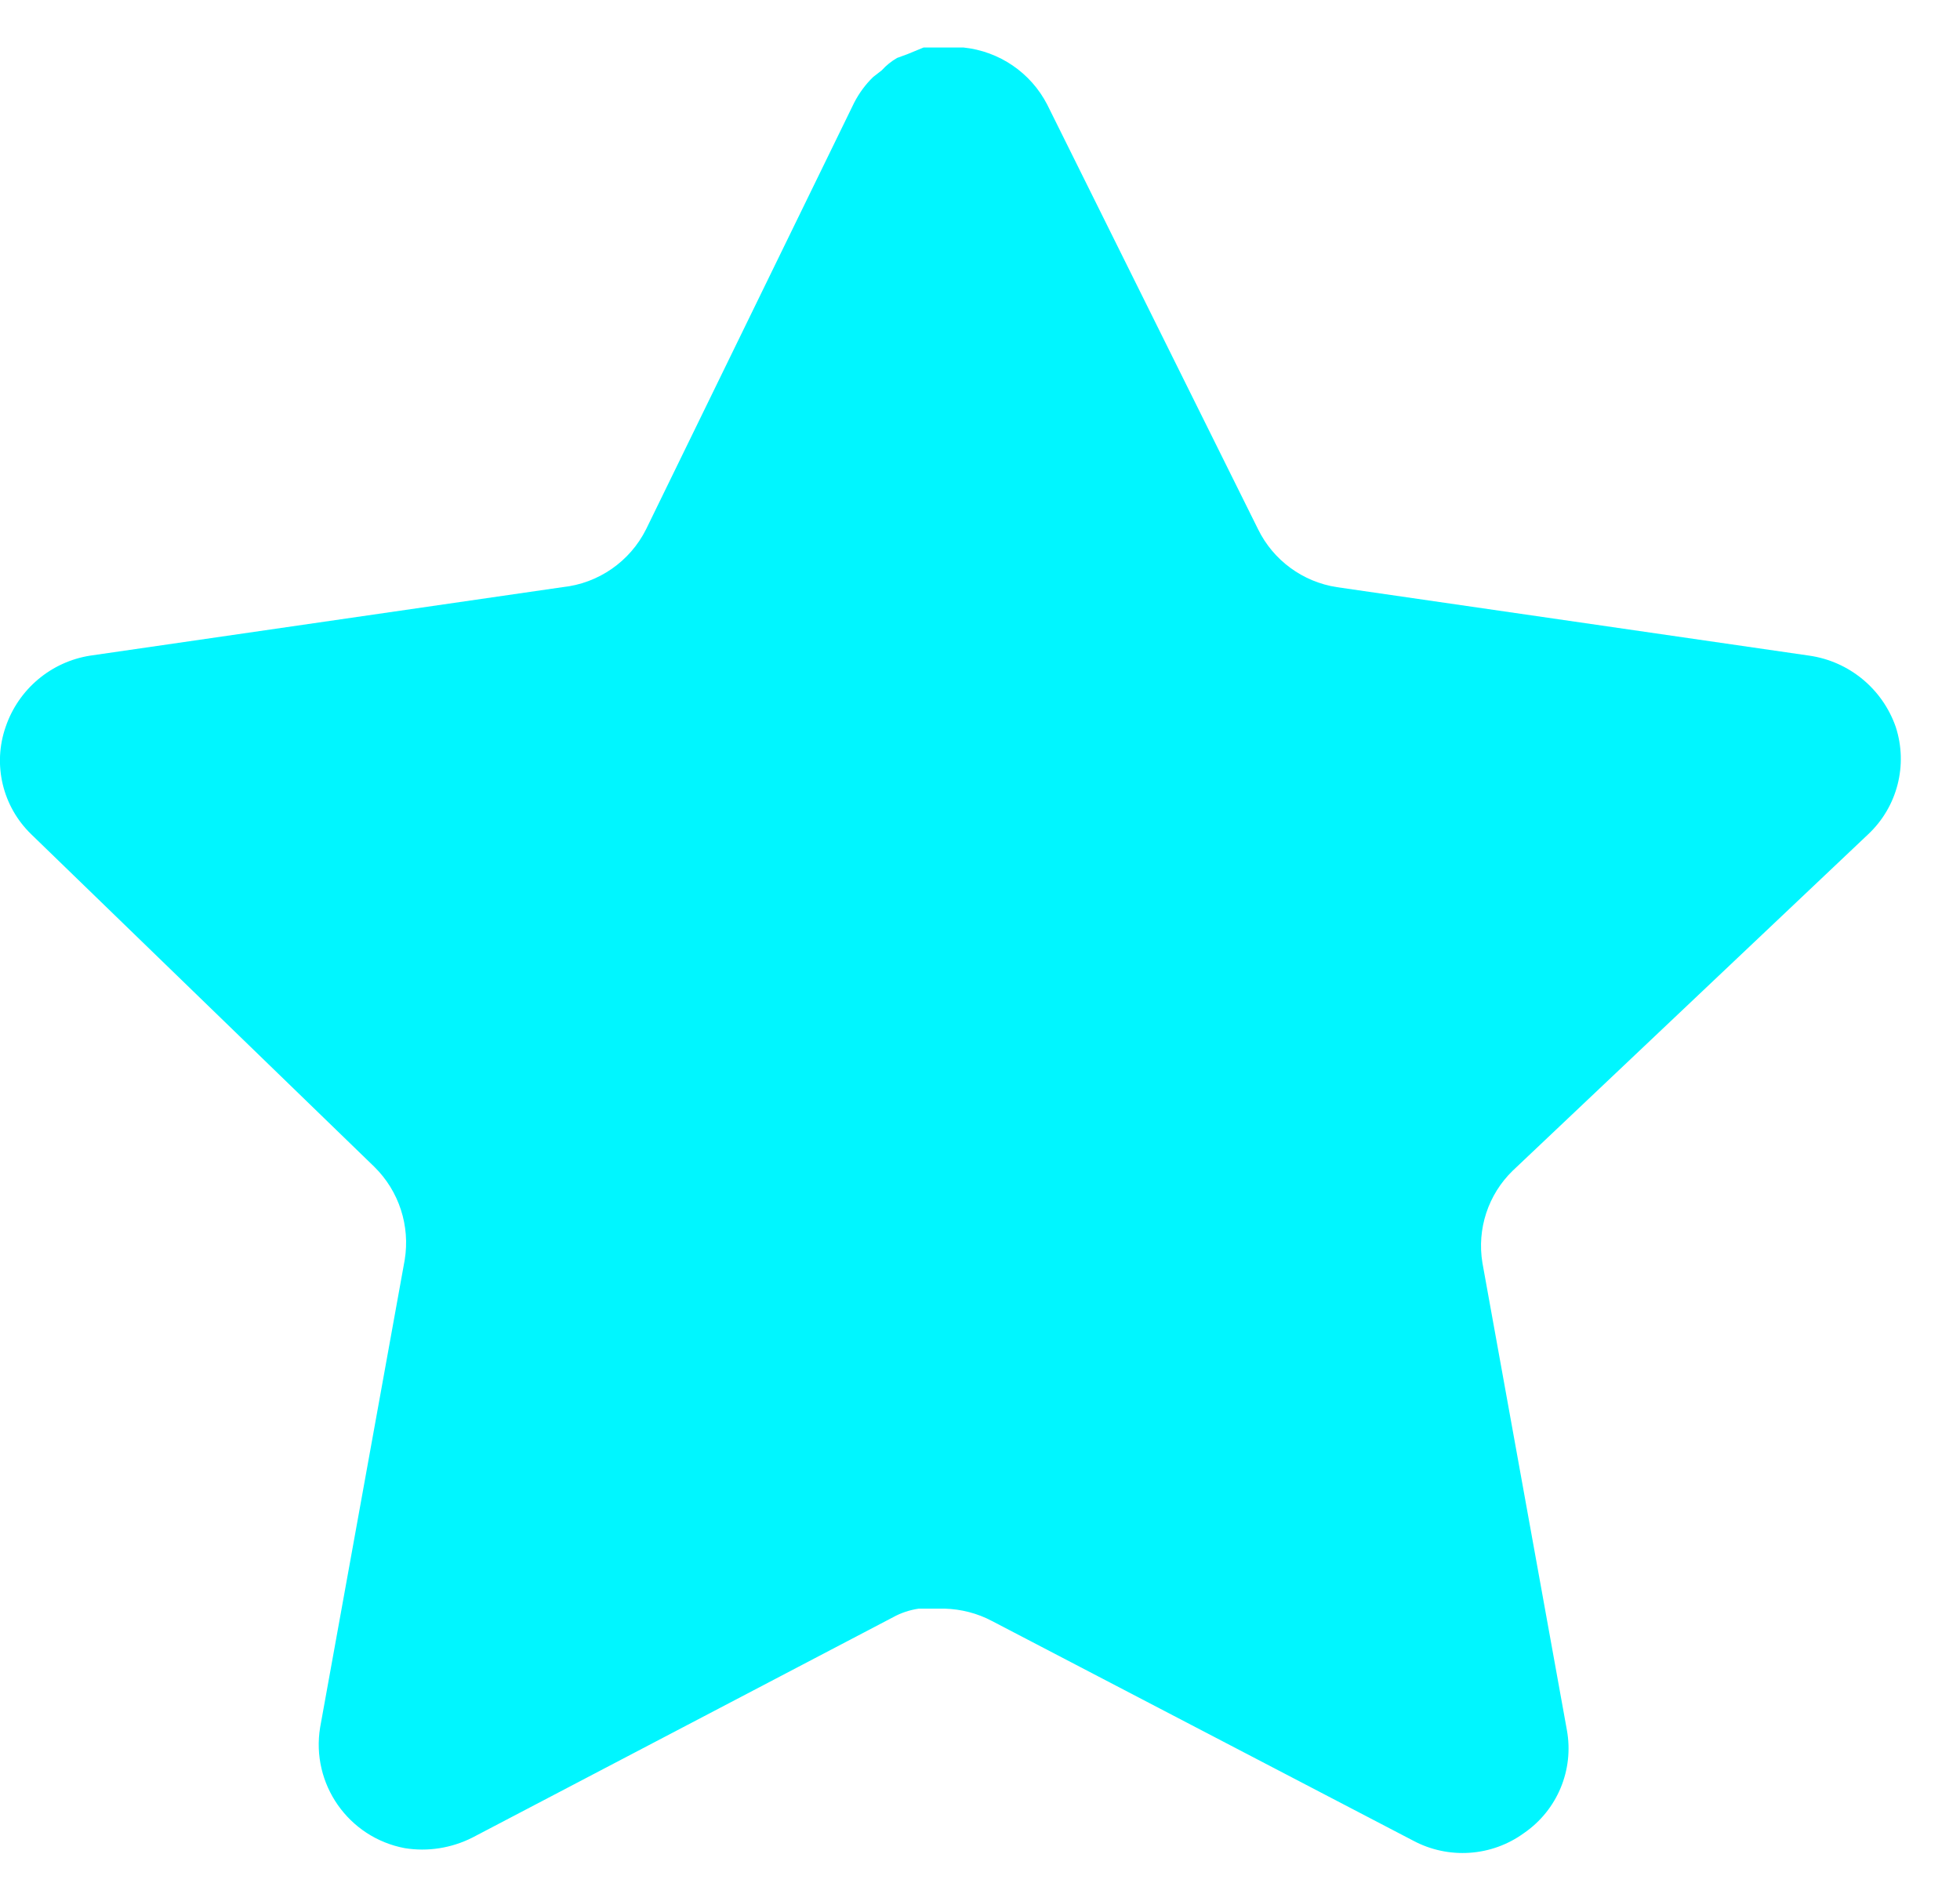
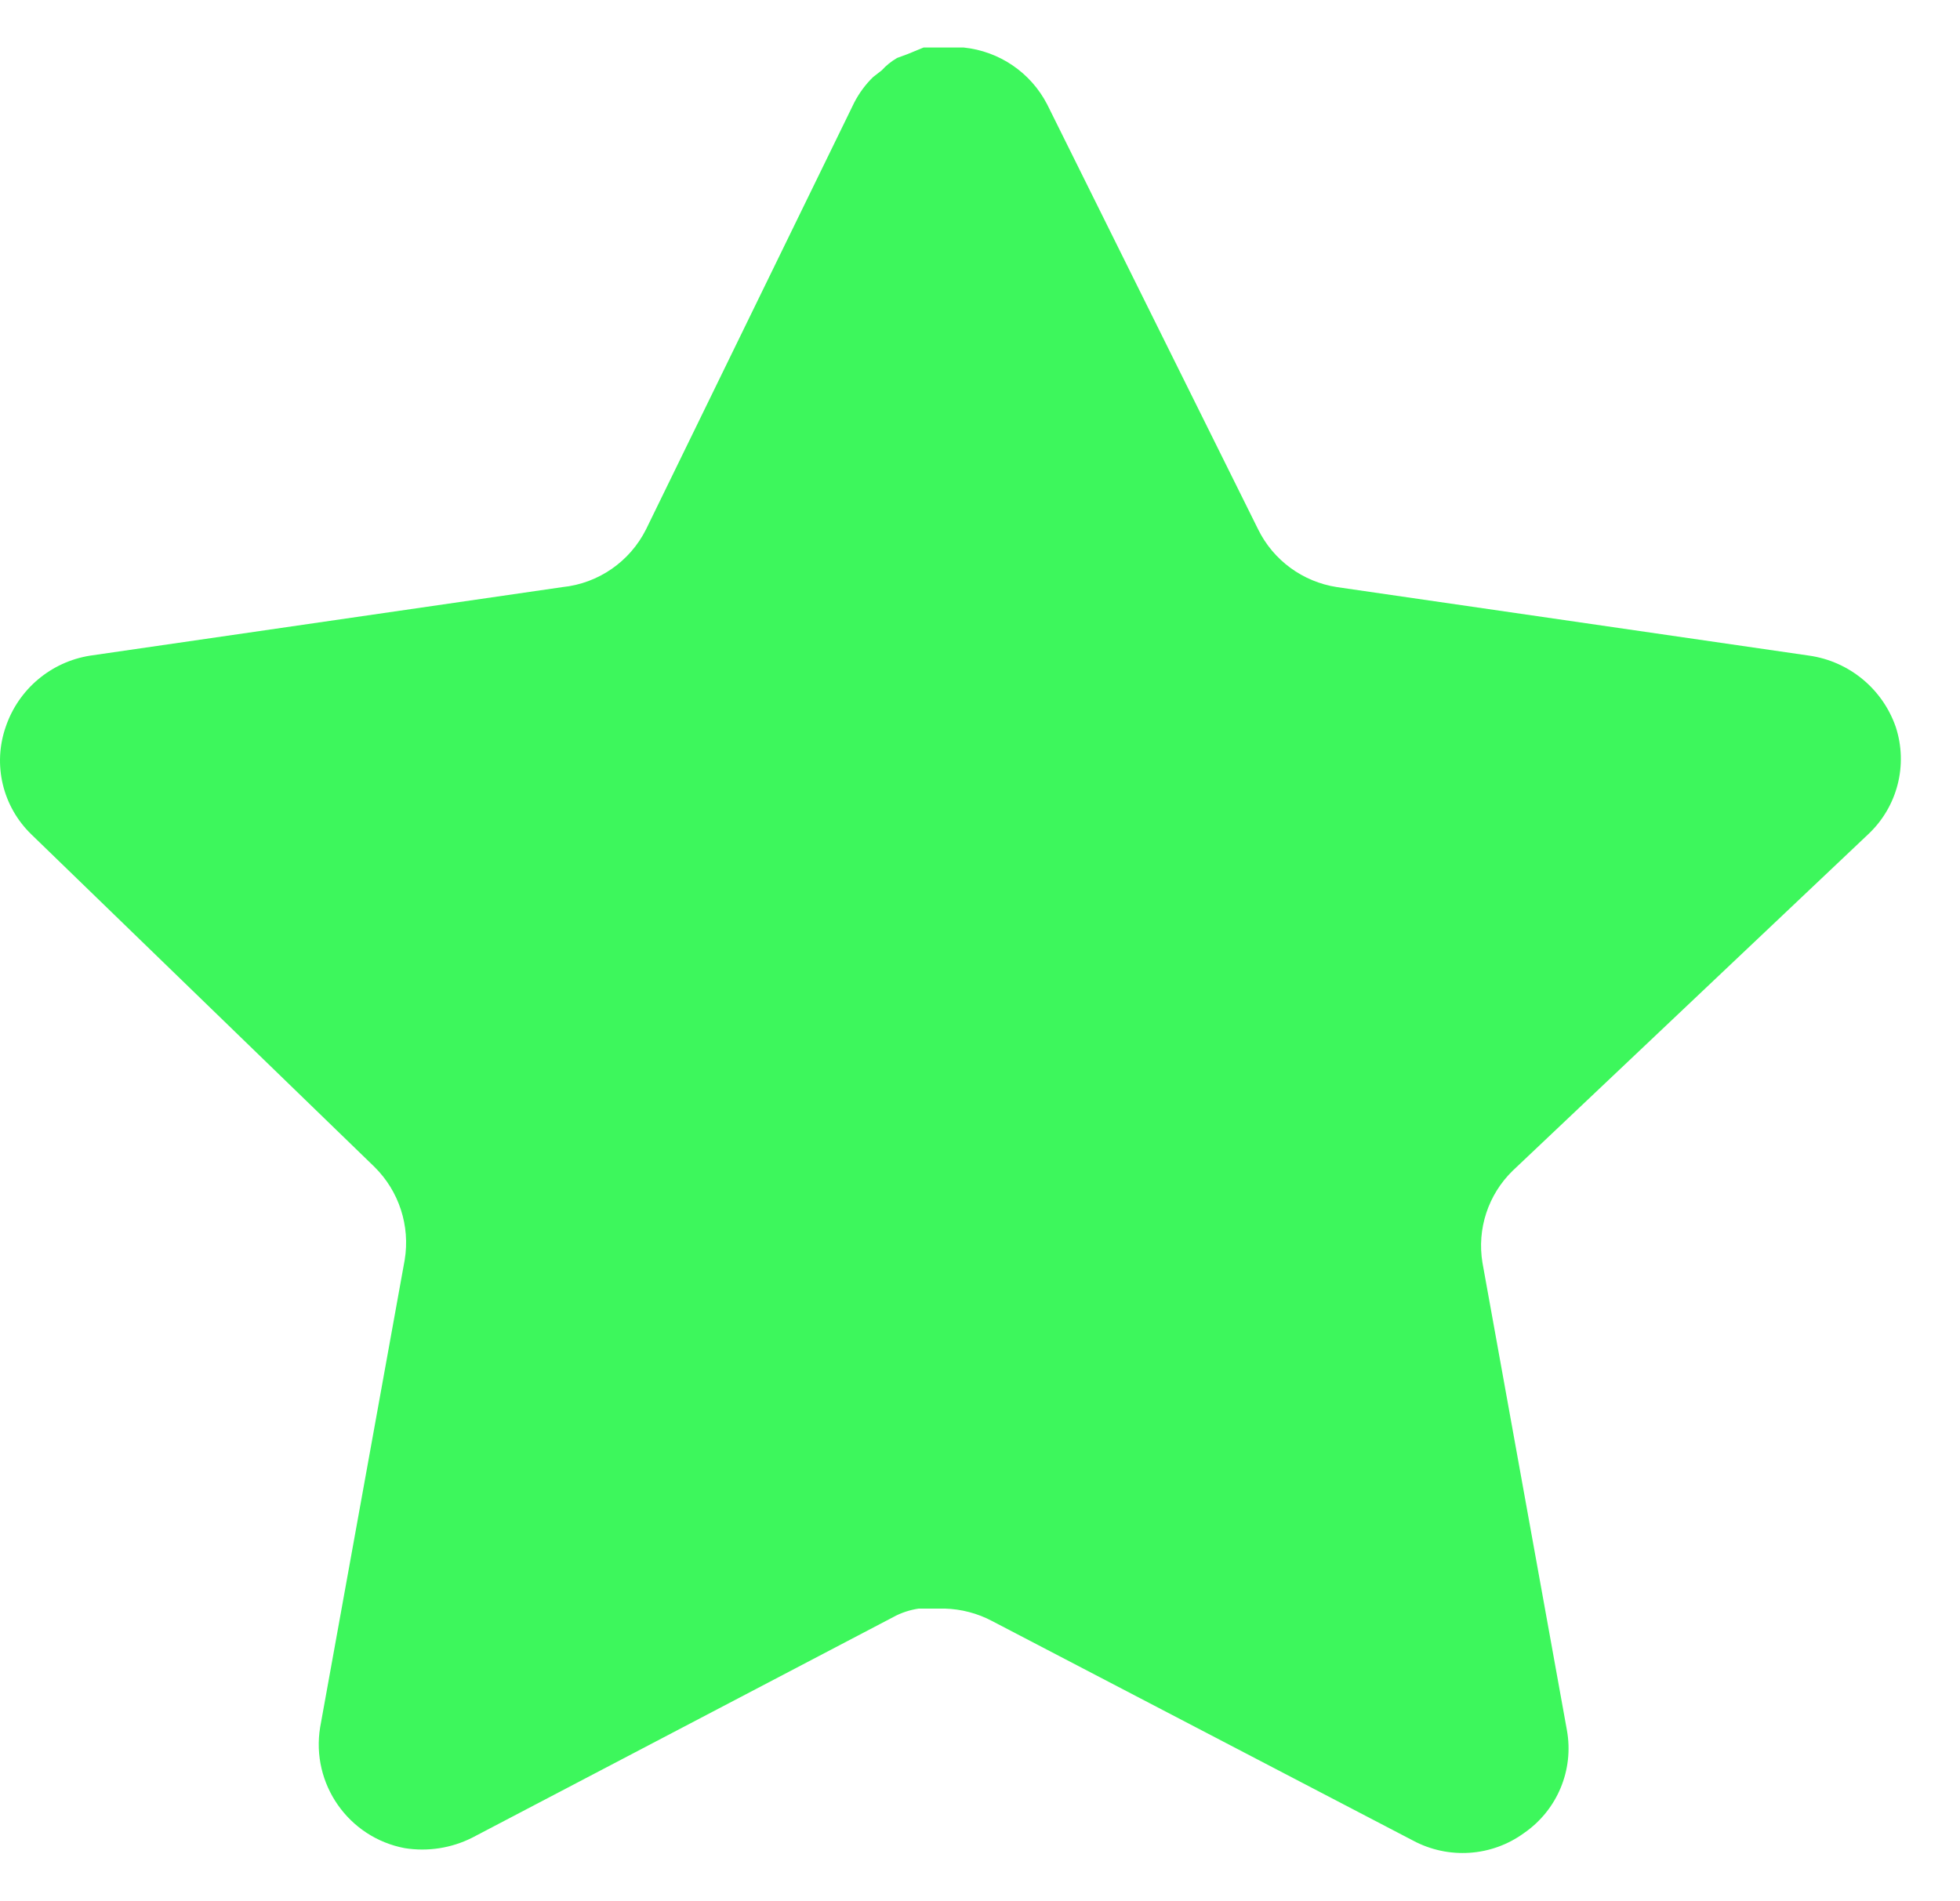
- <svg xmlns="http://www.w3.org/2000/svg" width="33" height="32" viewBox="0 0 33 32" fill="none">
-   <path d="M25.47 19.712C25.055 20.114 24.865 20.695 24.959 21.264L26.382 29.136C26.502 29.803 26.22 30.479 25.662 30.864C25.114 31.264 24.386 31.312 23.79 30.992L16.703 27.296C16.457 27.165 16.183 27.095 15.903 27.087H15.47C15.319 27.109 15.172 27.157 15.038 27.231L7.95 30.944C7.599 31.12 7.202 31.183 6.814 31.12C5.866 30.941 5.234 30.039 5.39 29.087L6.814 21.215C6.908 20.64 6.718 20.056 6.303 19.648L0.526 14.048C0.042 13.579 -0.126 12.875 0.095 12.24C0.31 11.607 0.857 11.144 1.518 11.04L9.47 9.887C10.074 9.824 10.606 9.456 10.878 8.912L14.382 1.728C14.465 1.568 14.572 1.421 14.702 1.296L14.846 1.184C14.921 1.101 15.007 1.032 15.103 0.976L15.278 0.912L15.55 0.8H16.223C16.825 0.863 17.354 1.223 17.631 1.76L21.182 8.912C21.438 9.435 21.935 9.799 22.51 9.887L30.462 11.04C31.134 11.136 31.695 11.6 31.918 12.24C32.127 12.882 31.946 13.586 31.454 14.048L25.47 19.712Z" fill="#00F6FF" />
+ <svg xmlns="http://www.w3.org/2000/svg" width="33" height="32" fill="none">
+   <g>
+     <path id="svg_1" fill="#3df75c" d="m25.47,19.712c-0.414,0.402 -0.605,0.982 -0.51,1.552l1.422,7.872c0.12,0.667 -0.162,1.342 -0.72,1.728c-0.547,0.4 -1.275,0.448 -1.872,0.128l-7.086,-3.696c-0.246,-0.131 -0.52,-0.202 -0.8,-0.21l-0.434,0c-0.15,0.022 -0.298,0.07 -0.432,0.144l-7.088,3.714c-0.35,0.176 -0.747,0.238 -1.136,0.176c-0.947,-0.179 -1.579,-1.082 -1.424,-2.034l1.424,-7.872c0.094,-0.574 -0.096,-1.158 -0.51,-1.566l-5.778,-5.6c-0.483,-0.469 -0.651,-1.173 -0.43,-1.808c0.214,-0.634 0.762,-1.096 1.422,-1.2l7.952,-1.154c0.605,-0.062 1.136,-0.43 1.408,-0.974l3.504,-7.184c0.083,-0.16 0.19,-0.307 0.32,-0.432l0.144,-0.112c0.075,-0.083 0.162,-0.152 0.258,-0.208l0.174,-0.064l0.272,-0.112l0.674,0c0.602,0.062 1.131,0.422 1.408,0.96l3.55,7.152c0.256,0.523 0.754,0.886 1.328,0.974l7.952,1.154c0.672,0.096 1.234,0.56 1.456,1.2c0.21,0.642 0.029,1.346 -0.464,1.808l-5.984,5.664z" />
+   </g>
</svg>
